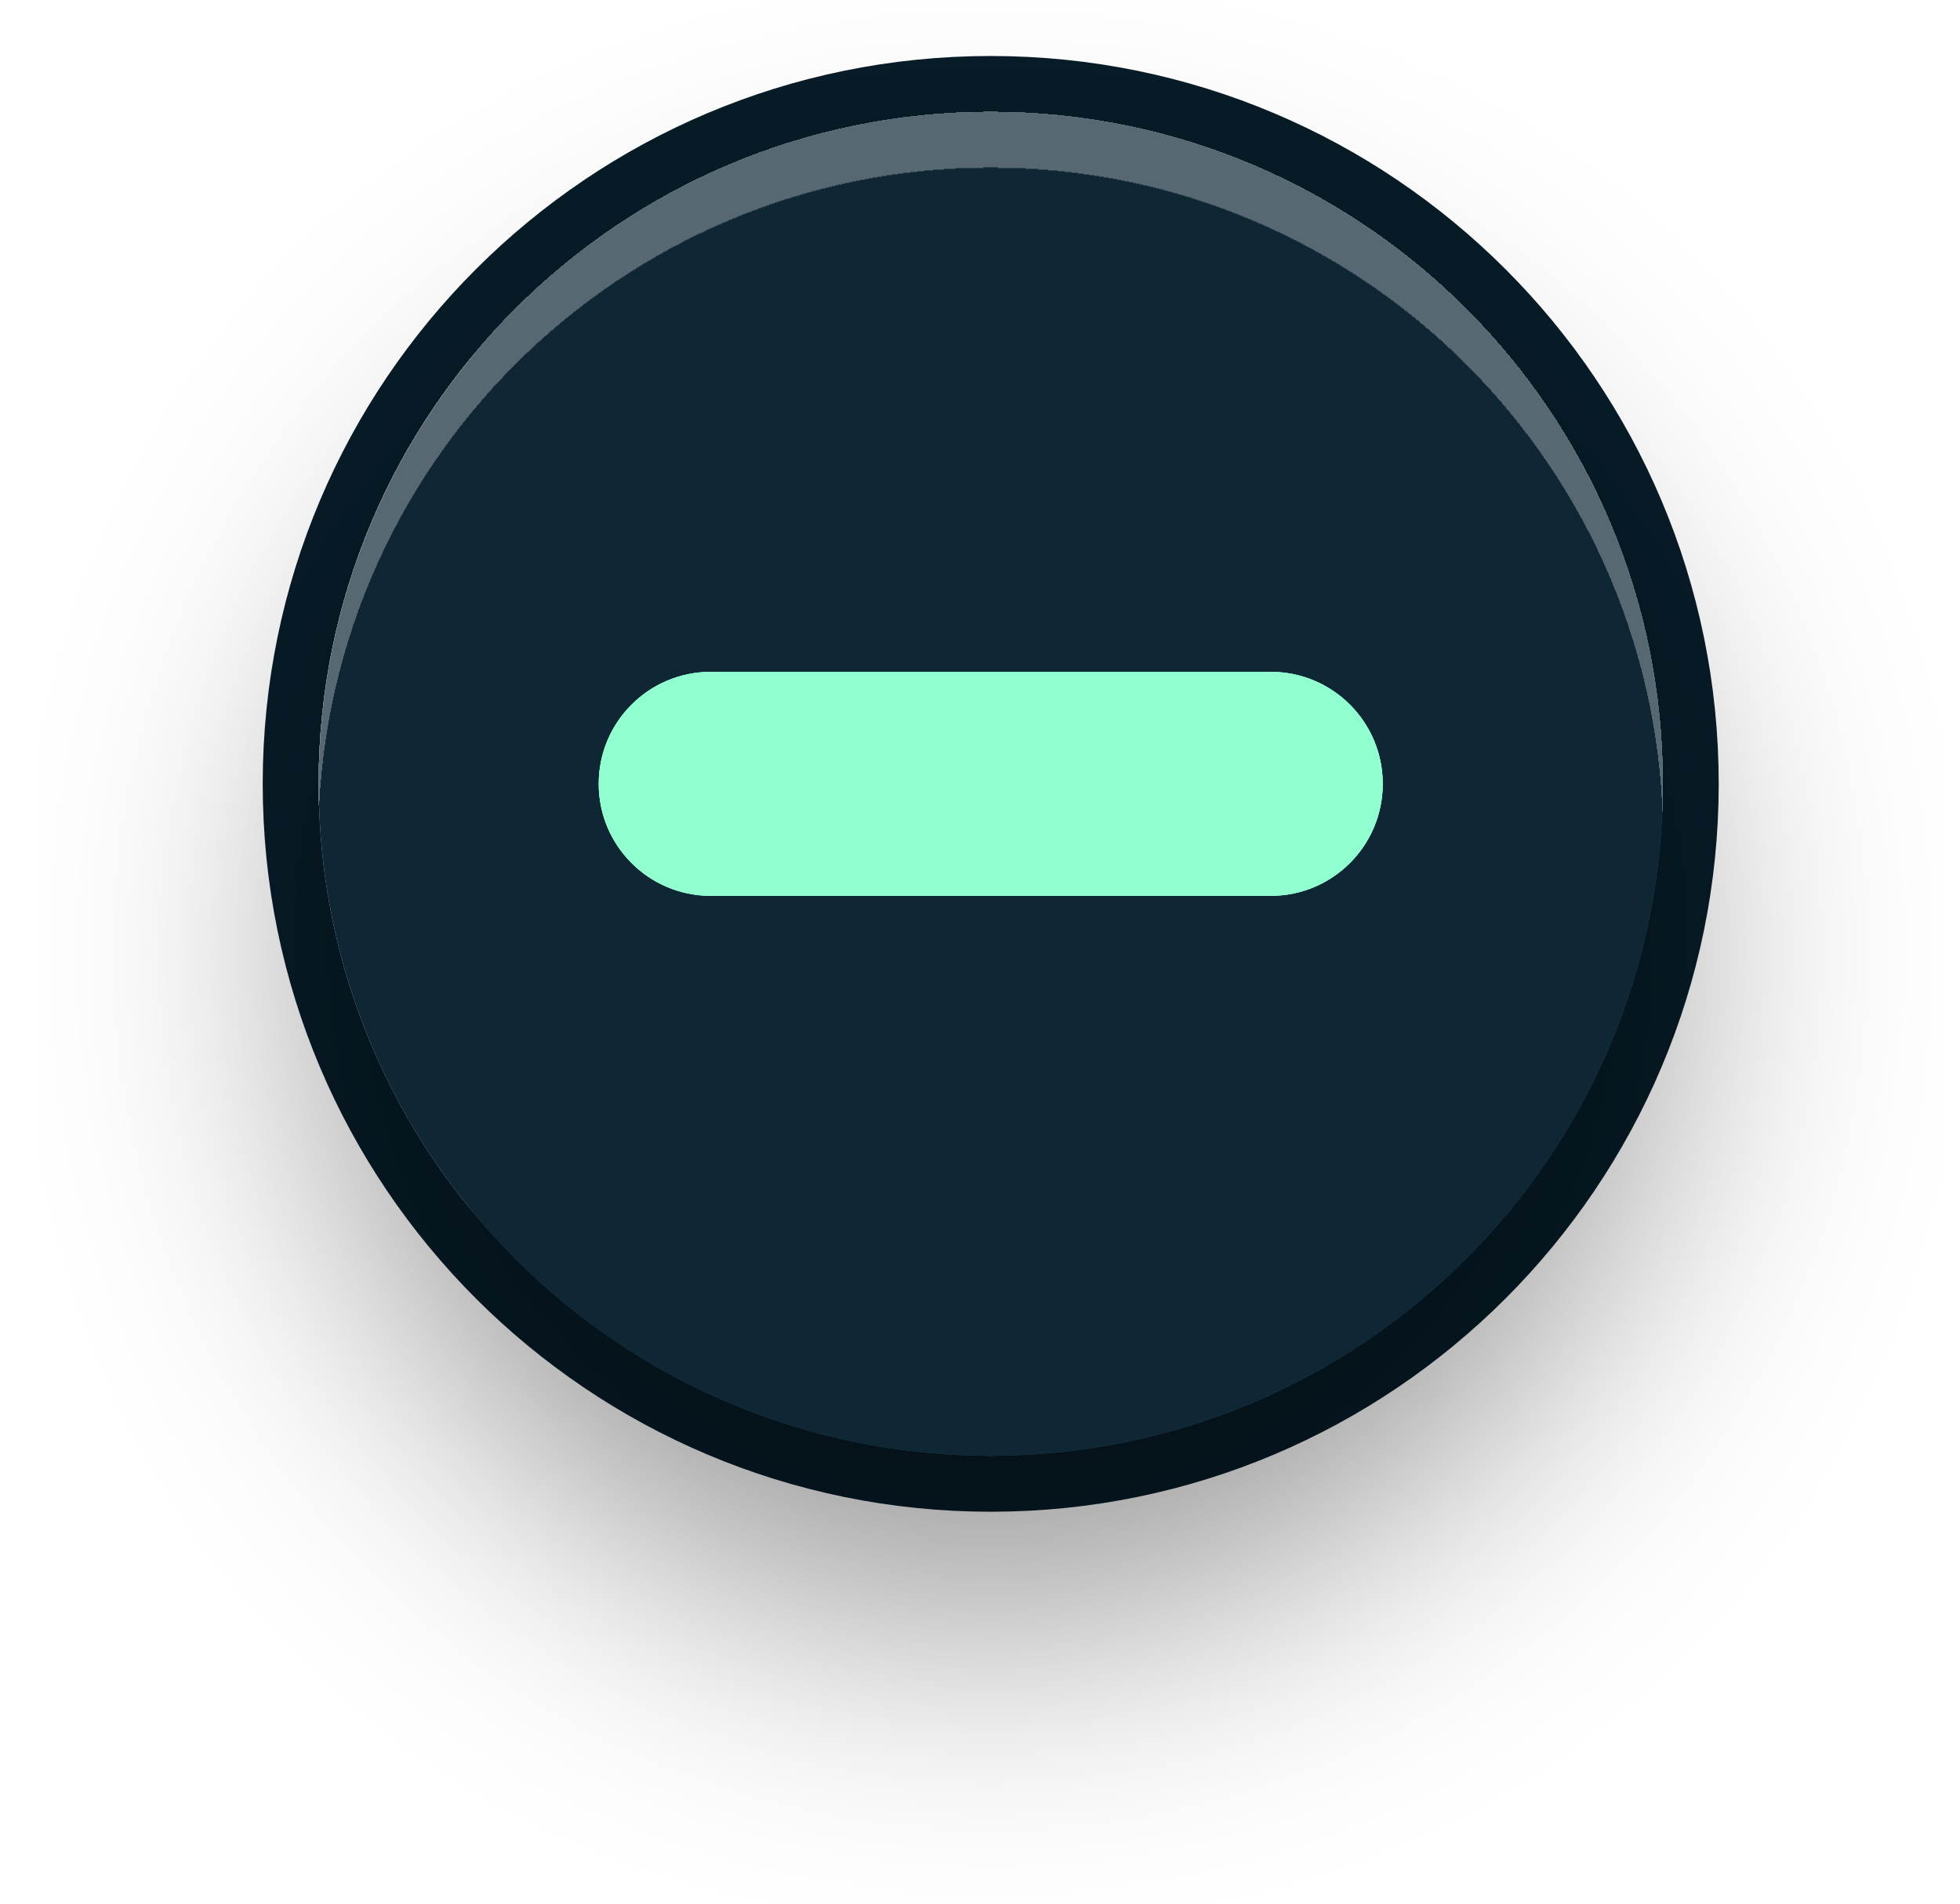
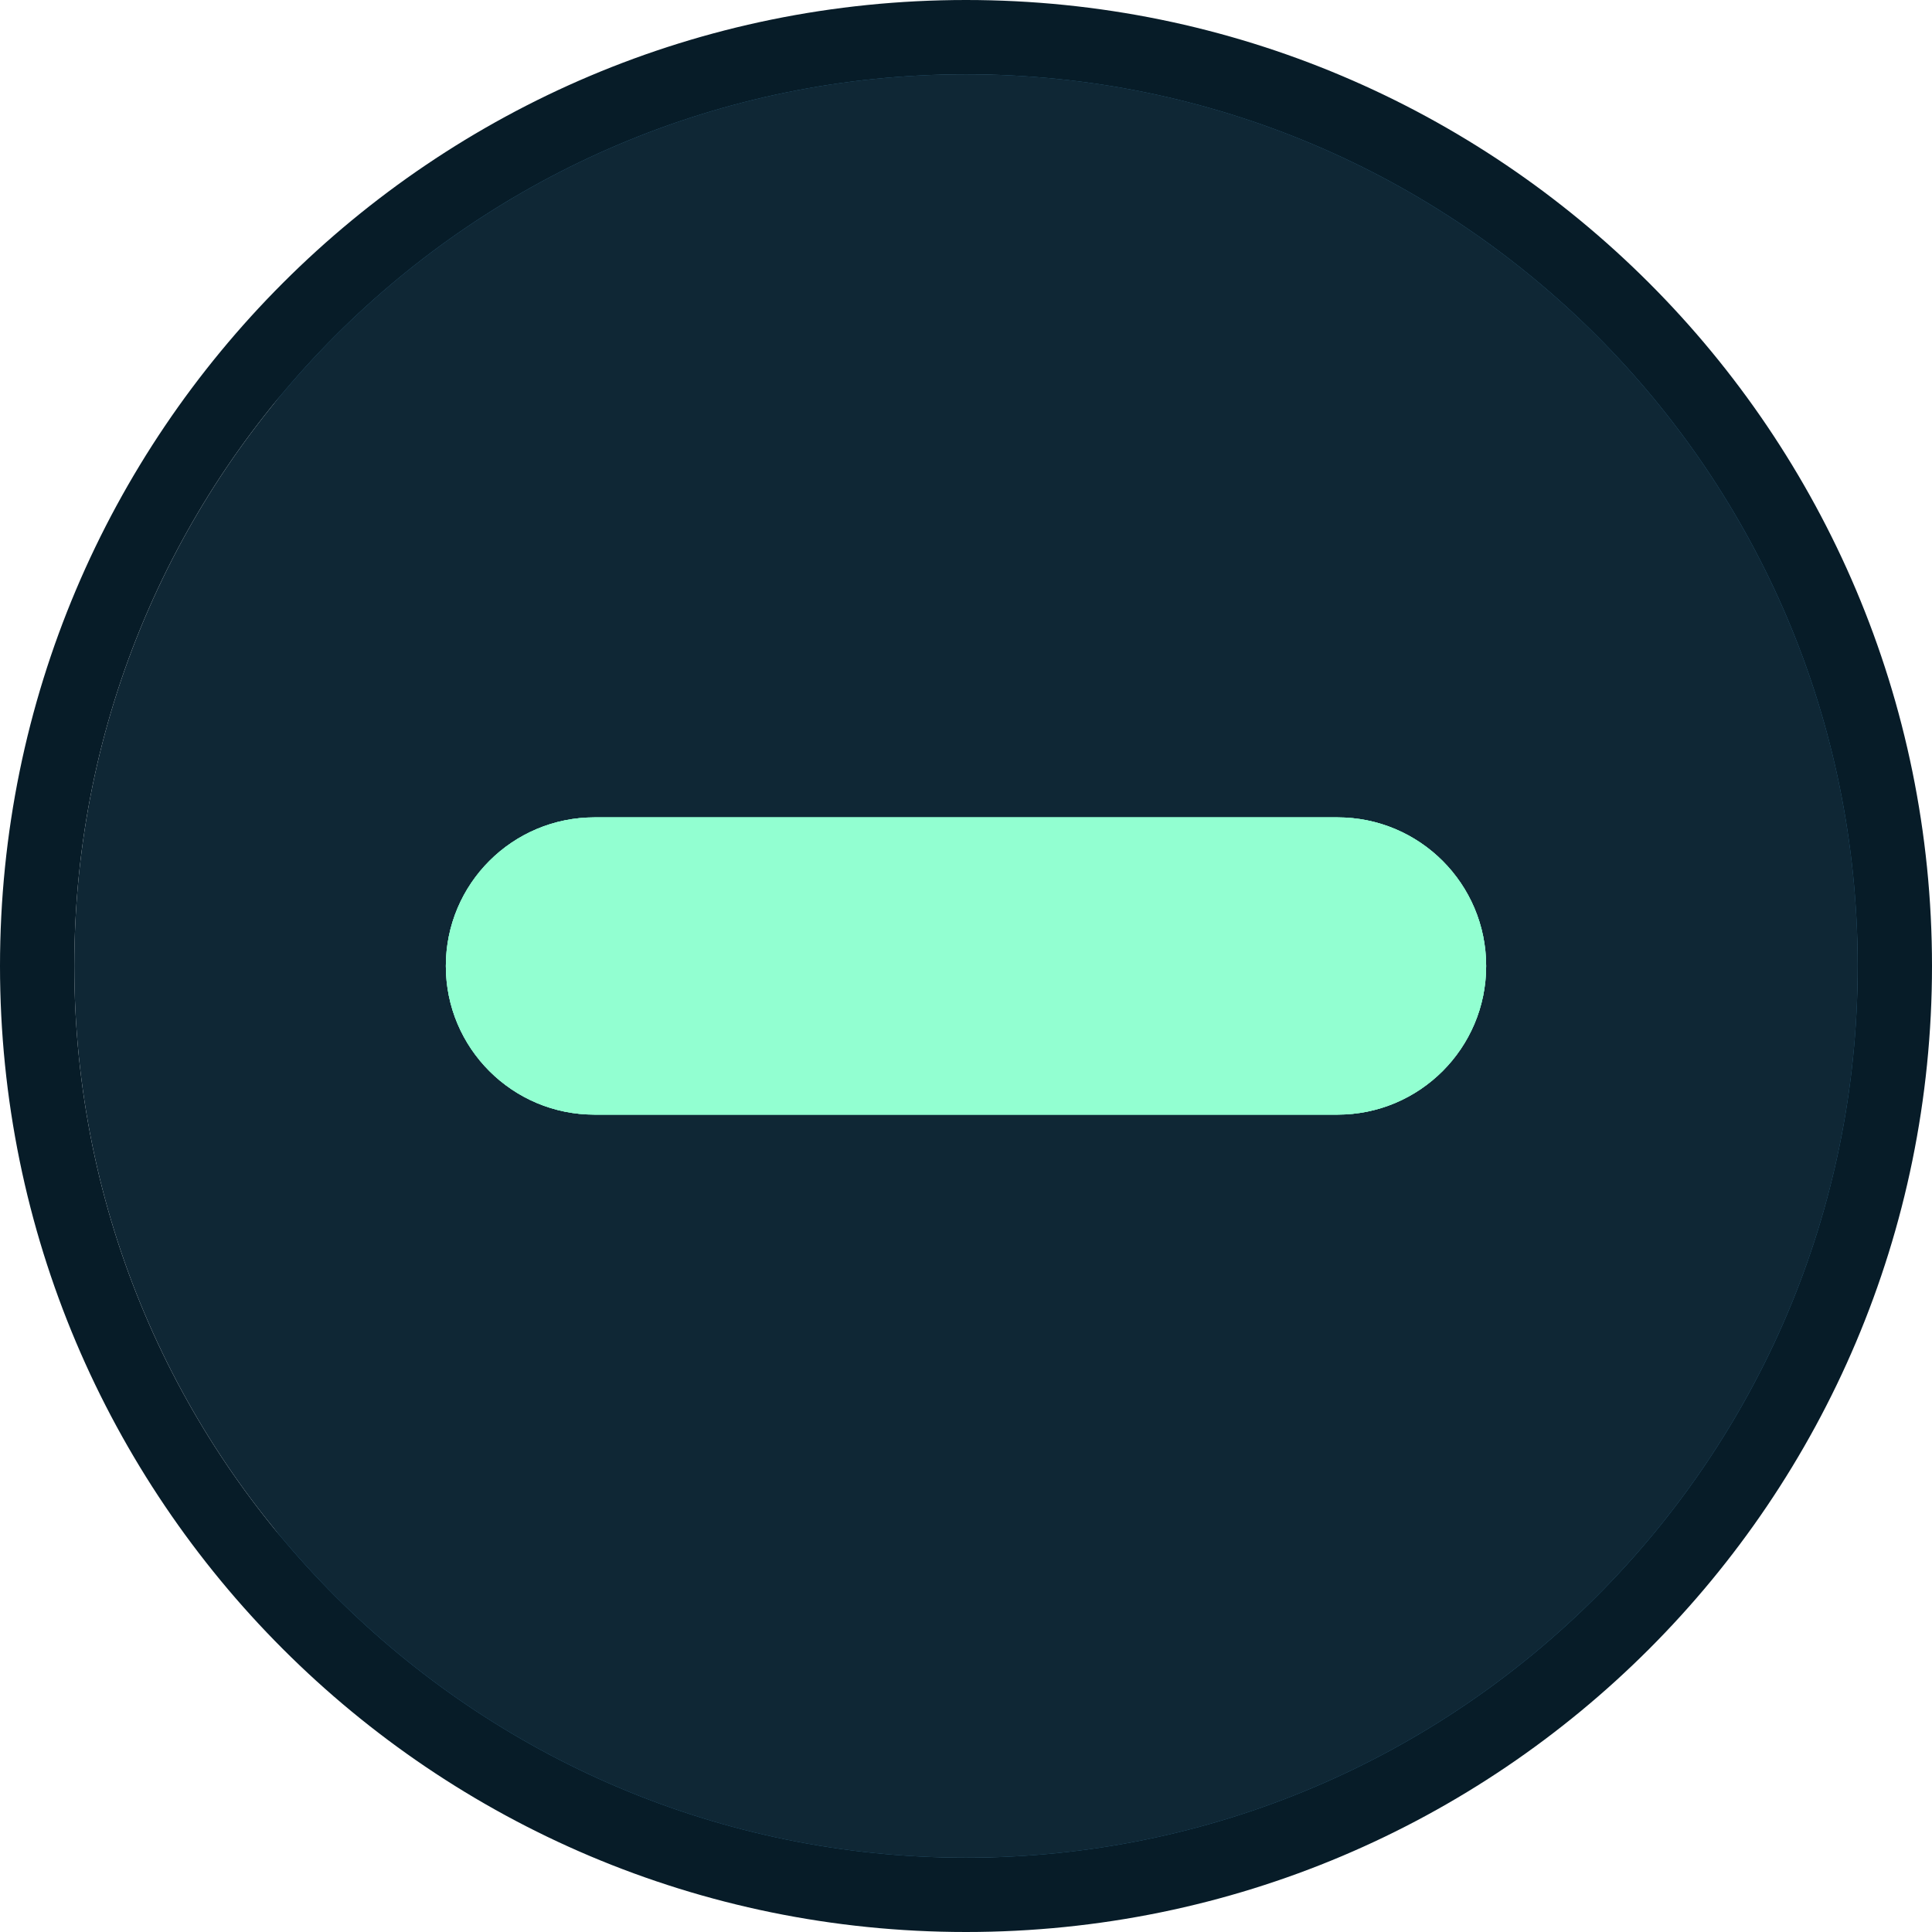
- <svg xmlns="http://www.w3.org/2000/svg" width="35" height="34" viewBox="0 0 35 34" fill="none">
-   <rect x="29.692" y="26" width="23" height="24" rx="10" transform="rotate(-180 29.6917 26)" fill="url(#paint0_linear)" fill-opacity="0.8" />
-   <circle cx="17.692" cy="14" r="12.5" transform="rotate(-180 17.6917 14)" stroke="url(#paint1_linear)" />
-   <g filter="url(#filter0_di)">
-     <circle cx="17.692" cy="14" r="12" transform="rotate(-180 17.6917 14)" fill="#0F2735" />
-   </g>
-   <rect x="10.692" y="16" width="4" height="14" rx="2" transform="rotate(-90 10.6917 16)" fill="#92FFD1" />
-   <rect x="10.692" y="16" width="4" height="14" rx="2" transform="rotate(-90 10.6917 16)" fill="#92FFD1" />
-   <rect x="10.692" y="16" width="4" height="14" rx="2" transform="rotate(-90 10.6917 16)" fill="#92FFD1" />
+ <svg xmlns="http://www.w3.org/2000/svg" width="26" height="26" viewBox="0 0 26 26" fill="none">
+   <rect x="25" y="25" width="23" height="24" rx="10" transform="rotate(-180 25 25)" fill="url(#paint0_linear)" fill-opacity="0.8" />
+   <circle cx="13" cy="13" r="12.5" transform="rotate(-180 13 13)" stroke="url(#paint1_linear)" />
+   <circle cx="13" cy="13" r="12" transform="rotate(-180 13 13)" fill="#0F2735" />
+   <rect x="6" y="15" width="4" height="14" rx="2" transform="rotate(-90 6 15)" fill="#92FFD1" />
+   <rect x="6" y="15" width="4" height="14" rx="2" transform="rotate(-90 6 15)" fill="#92FFD1" />
+   <rect x="6" y="15" width="4" height="14" rx="2" transform="rotate(-90 6 15)" fill="#92FFD1" />
  <defs>
-     <filter id="filter0_di" x="0.692" y="0" width="34" height="34" filterUnits="userSpaceOnUse" color-interpolation-filters="sRGB">
-       <feFlood flood-opacity="0" result="BackgroundImageFix" />
-       <feColorMatrix in="SourceAlpha" type="matrix" values="0 0 0 0 0 0 0 0 0 0 0 0 0 0 0 0 0 0 127 0" result="hardAlpha" />
-       <feOffset dy="3" />
-       <feGaussianBlur stdDeviation="2.5" />
-       <feColorMatrix type="matrix" values="0 0 0 0 0 0 0 0 0 0 0 0 0 0 0 0 0 0 0.4 0" />
-       <feBlend mode="normal" in2="BackgroundImageFix" result="effect1_dropShadow" />
-       <feBlend mode="normal" in="SourceGraphic" in2="effect1_dropShadow" result="shape" />
-       <feColorMatrix in="SourceAlpha" type="matrix" values="0 0 0 0 0 0 0 0 0 0 0 0 0 0 0 0 0 0 127 0" result="hardAlpha" />
-       <feOffset dy="1" />
-       <feComposite in2="hardAlpha" operator="arithmetic" k2="-1" k3="1" />
-       <feColorMatrix type="matrix" values="0 0 0 0 1 0 0 0 0 1 0 0 0 0 1 0 0 0 0.3 0" />
-       <feBlend mode="normal" in2="shape" result="effect2_innerShadow" />
-     </filter>
-     <linearGradient id="paint0_linear" x1="41.192" y1="26" x2="41.192" y2="50" gradientUnits="userSpaceOnUse">
+     <linearGradient id="paint0_linear" x1="36.5" y1="25" x2="36.5" y2="49" gradientUnits="userSpaceOnUse">
      <stop stop-color="#044E7A" />
      <stop offset="1" stop-color="#044E7A" />
    </linearGradient>
-     <linearGradient id="paint1_linear" x1="17.692" y1="2" x2="17.692" y2="26" gradientUnits="userSpaceOnUse">
+     <linearGradient id="paint1_linear" x1="13" y1="1" x2="13" y2="25" gradientUnits="userSpaceOnUse">
      <stop stop-color="#071C28" />
      <stop offset="1" stop-color="#071C28" />
    </linearGradient>
  </defs>
</svg>
